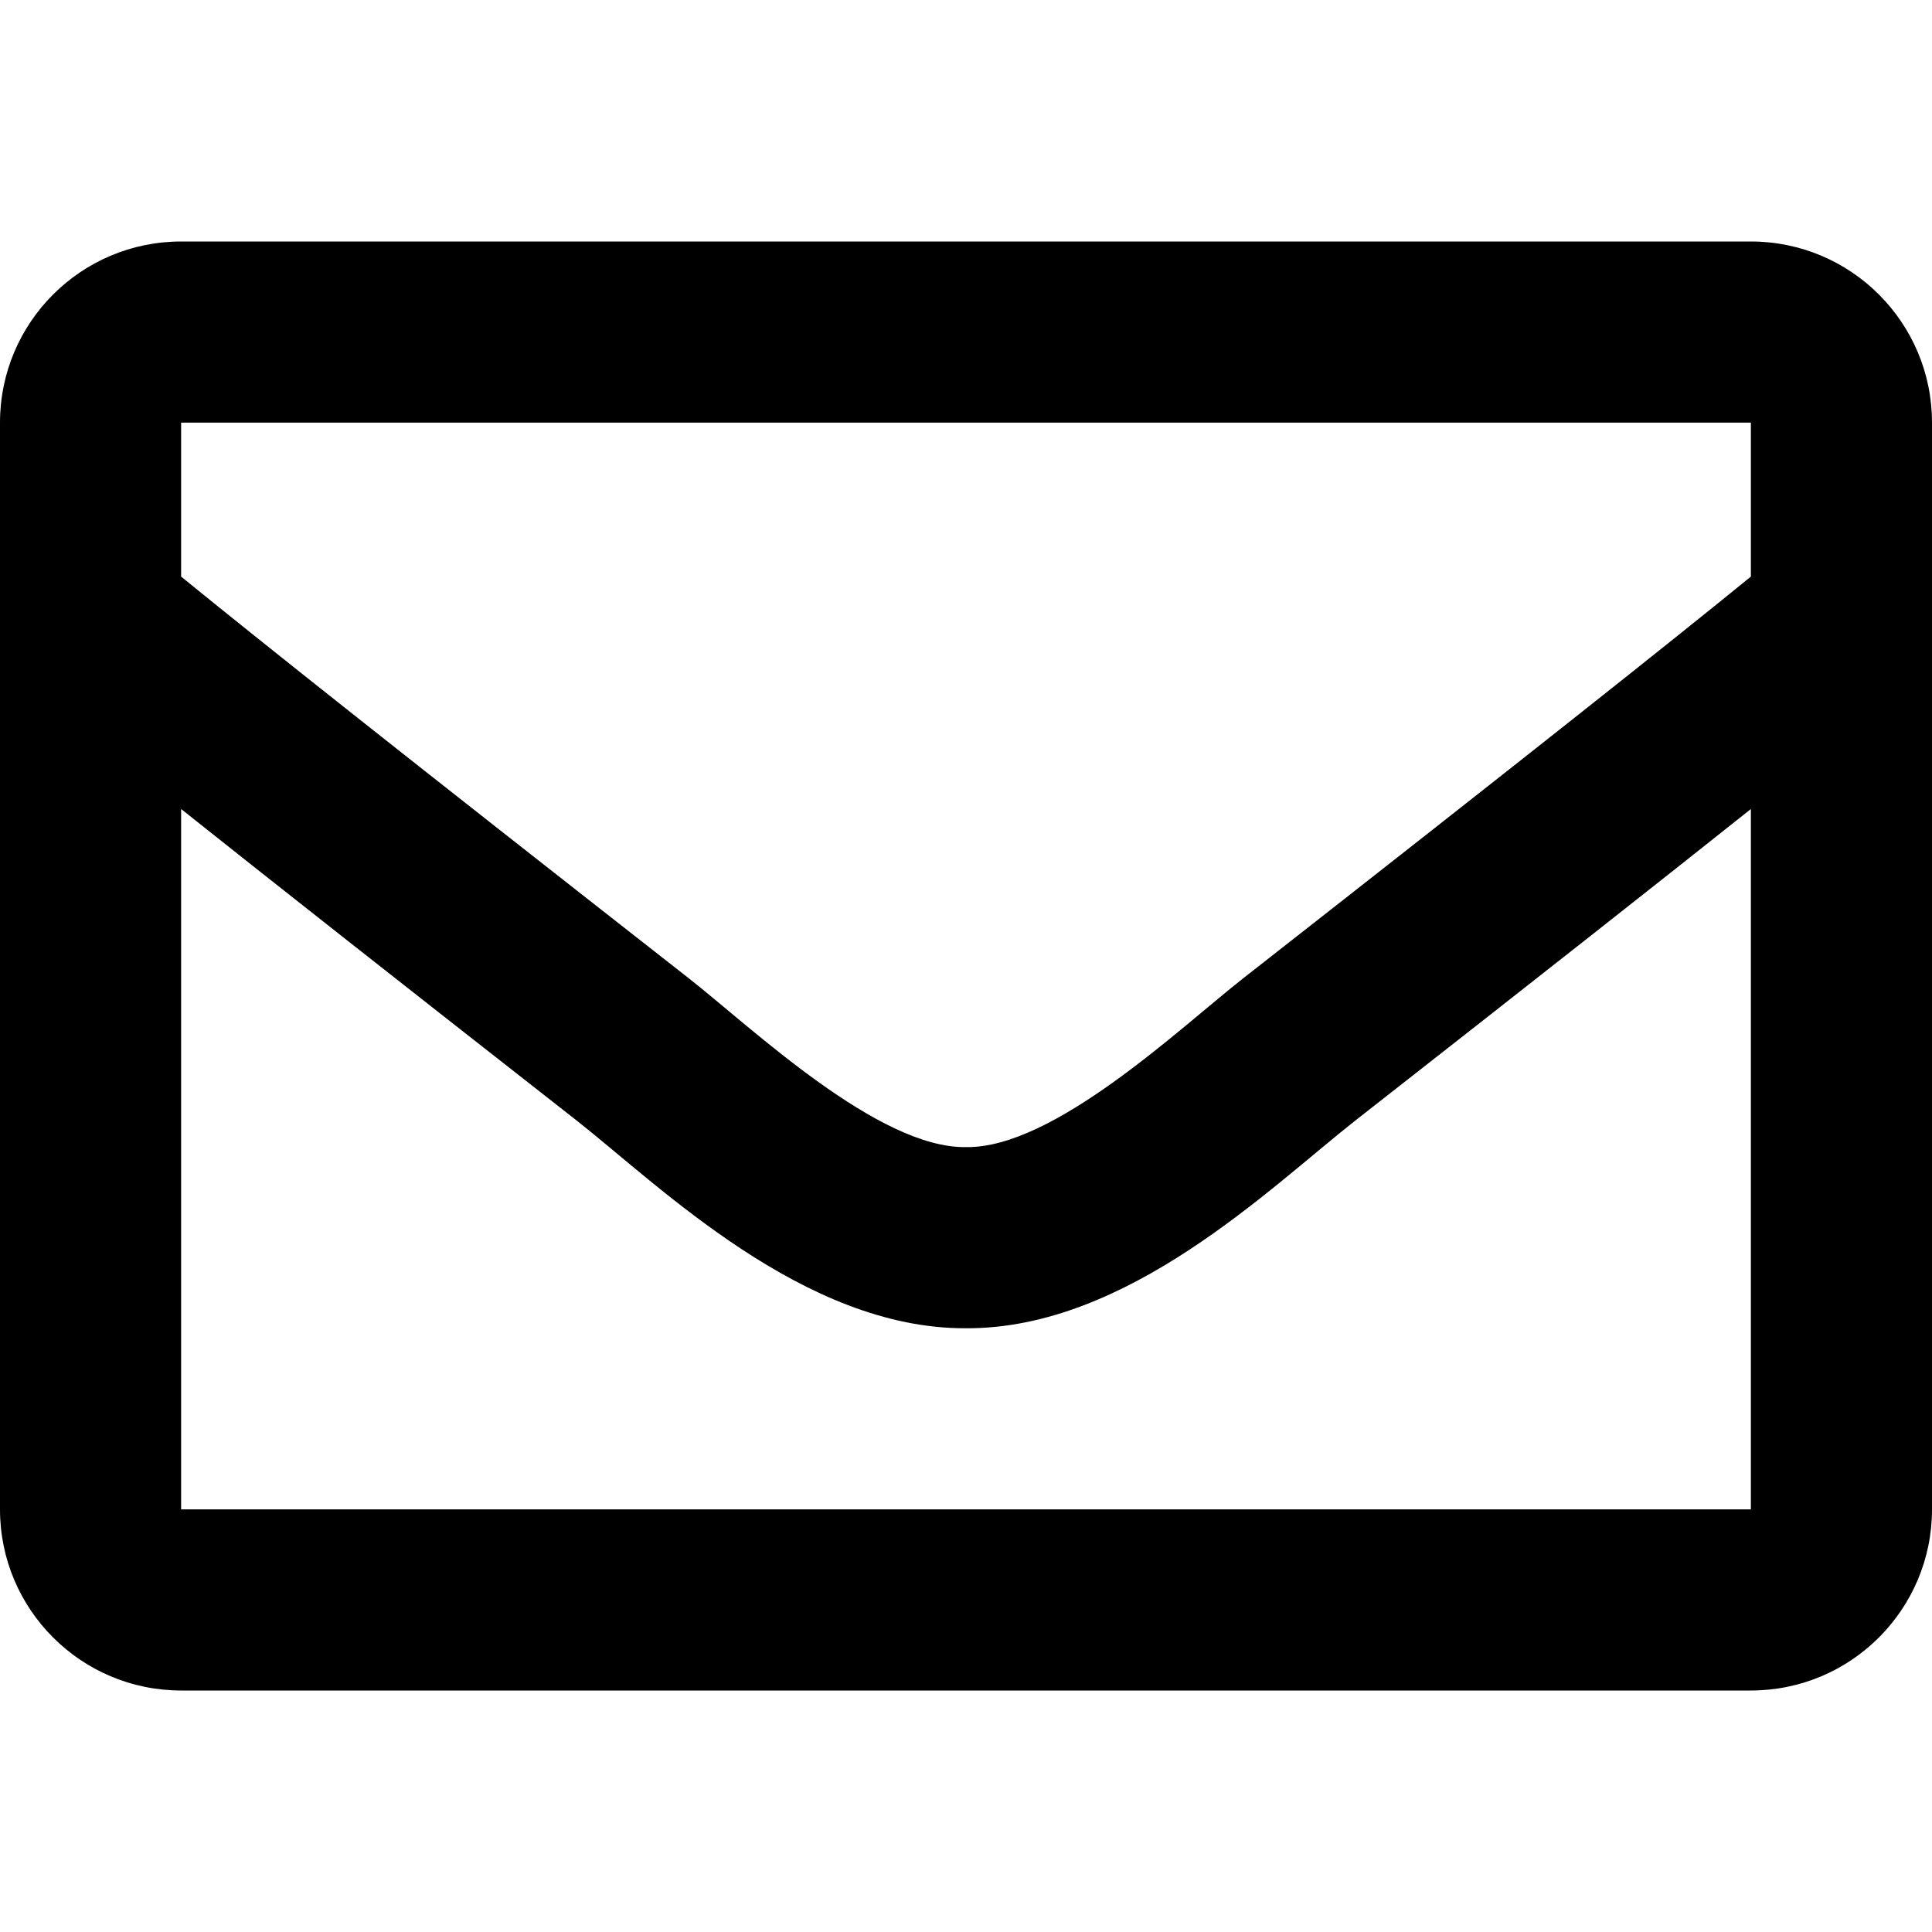
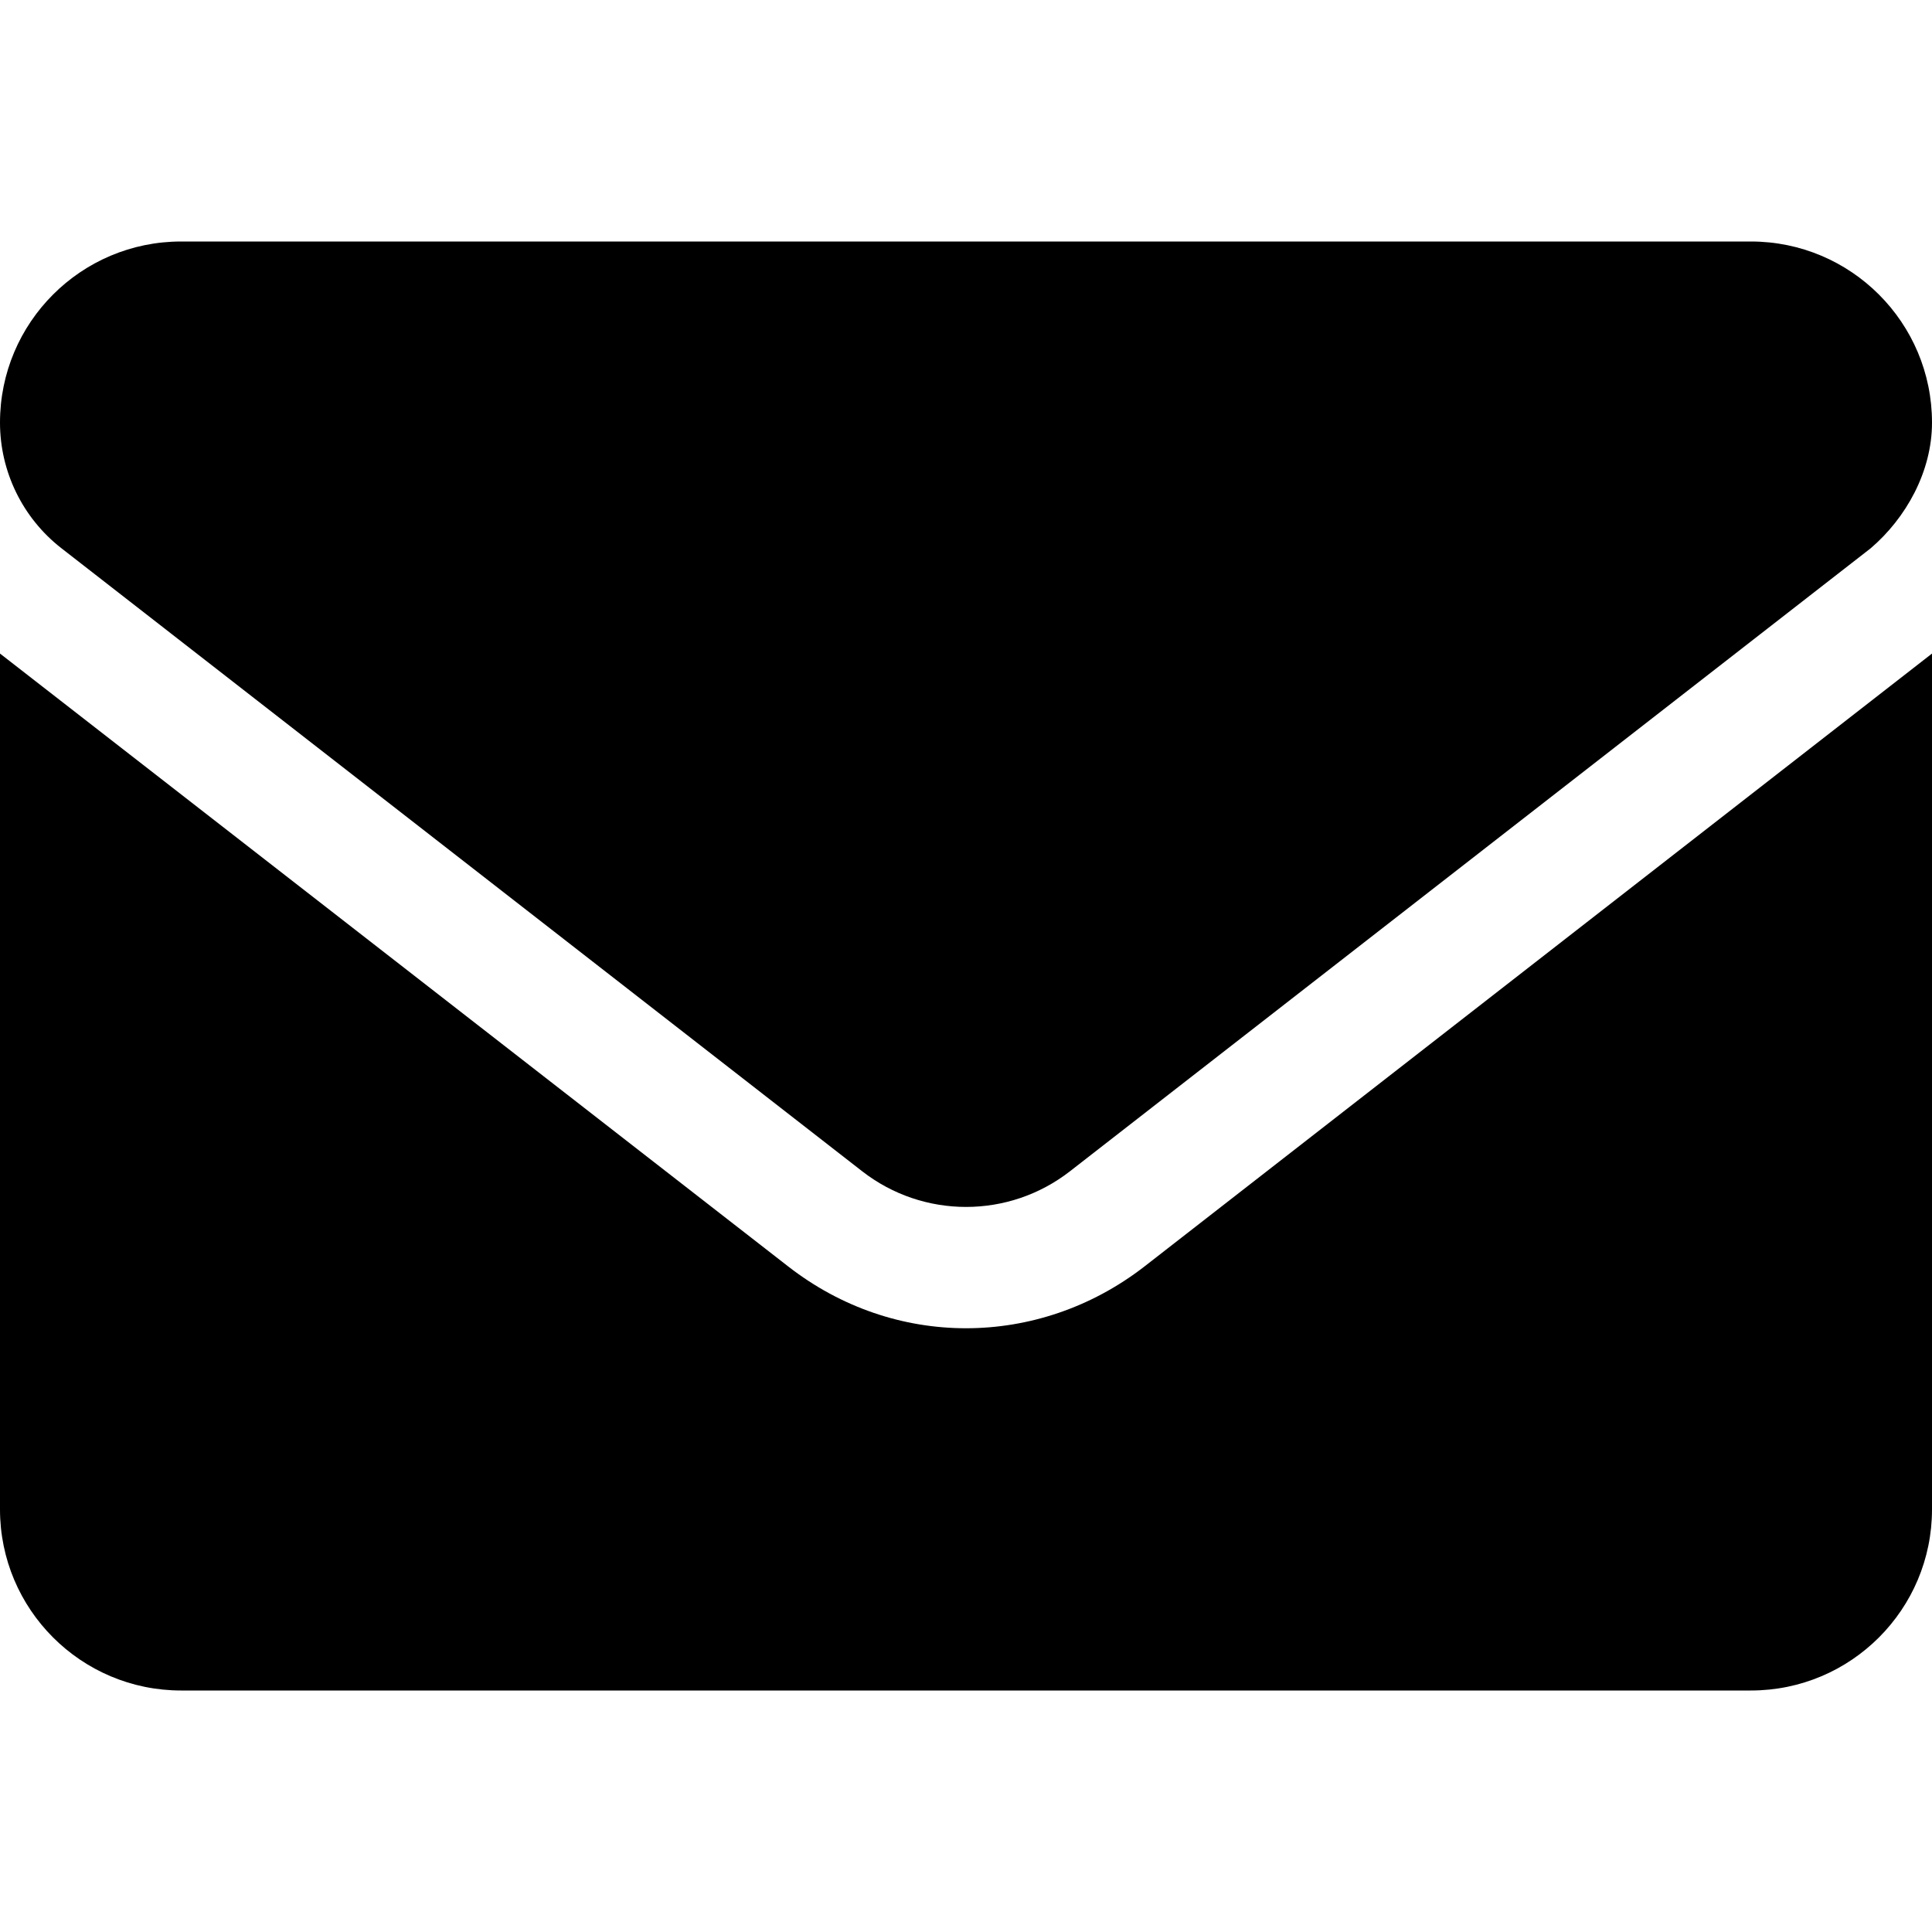
- <svg xmlns="http://www.w3.org/2000/svg" aria-hidden="true" data-prefix="far" data-icon="envelope" class="svg-inline--fa fa-envelope fa-w-16" viewBox="0 0 512 512">
-   <path fill="currentColor" d="M464 64H48C21.49 64 0 85.49 0 112v288c0 26.51 21.49 48 48 48h416c26.51 0 48-21.49 48-48V112c0-26.51-21.49-48-48-48zm0 48v40.805c-22.422 18.259-58.168 46.651-134.587 106.49-16.841 13.247-50.201 45.072-73.413 44.701-23.208.375-56.579-31.459-73.413-44.701C106.18 199.465 70.425 171.067 48 152.805V112h416zM48 400V214.398c22.914 18.251 55.409 43.862 104.938 82.646 21.857 17.205 60.134 55.186 103.062 54.955 42.717.231 80.509-37.199 103.053-54.947 49.528-38.783 82.032-64.401 104.947-82.653V400H48z" />
+ <svg xmlns="http://www.w3.org/2000/svg" viewBox="0 0 512 512">
+   <path d="M256 352c-16.53 0-33.06-5.422-47.16-16.41L0 173.2V400C0 426.5 21.49 448 48 448h416c26.51 0 48-21.49 48-48V173.2l-208.8 162.5C289.1 346.6 272.5 352 256 352zM16.29 145.3l212.2 165.1c16.19 12.6 38.87 12.6 55.06 0l212.2-165.1C505.1 137.3 512 125 512 112C512 85.49 490.5 64 464 64h-416C21.49 64 0 85.49 0 112C0 125 6.01 137.3 16.29 145.3z" />
</svg>
